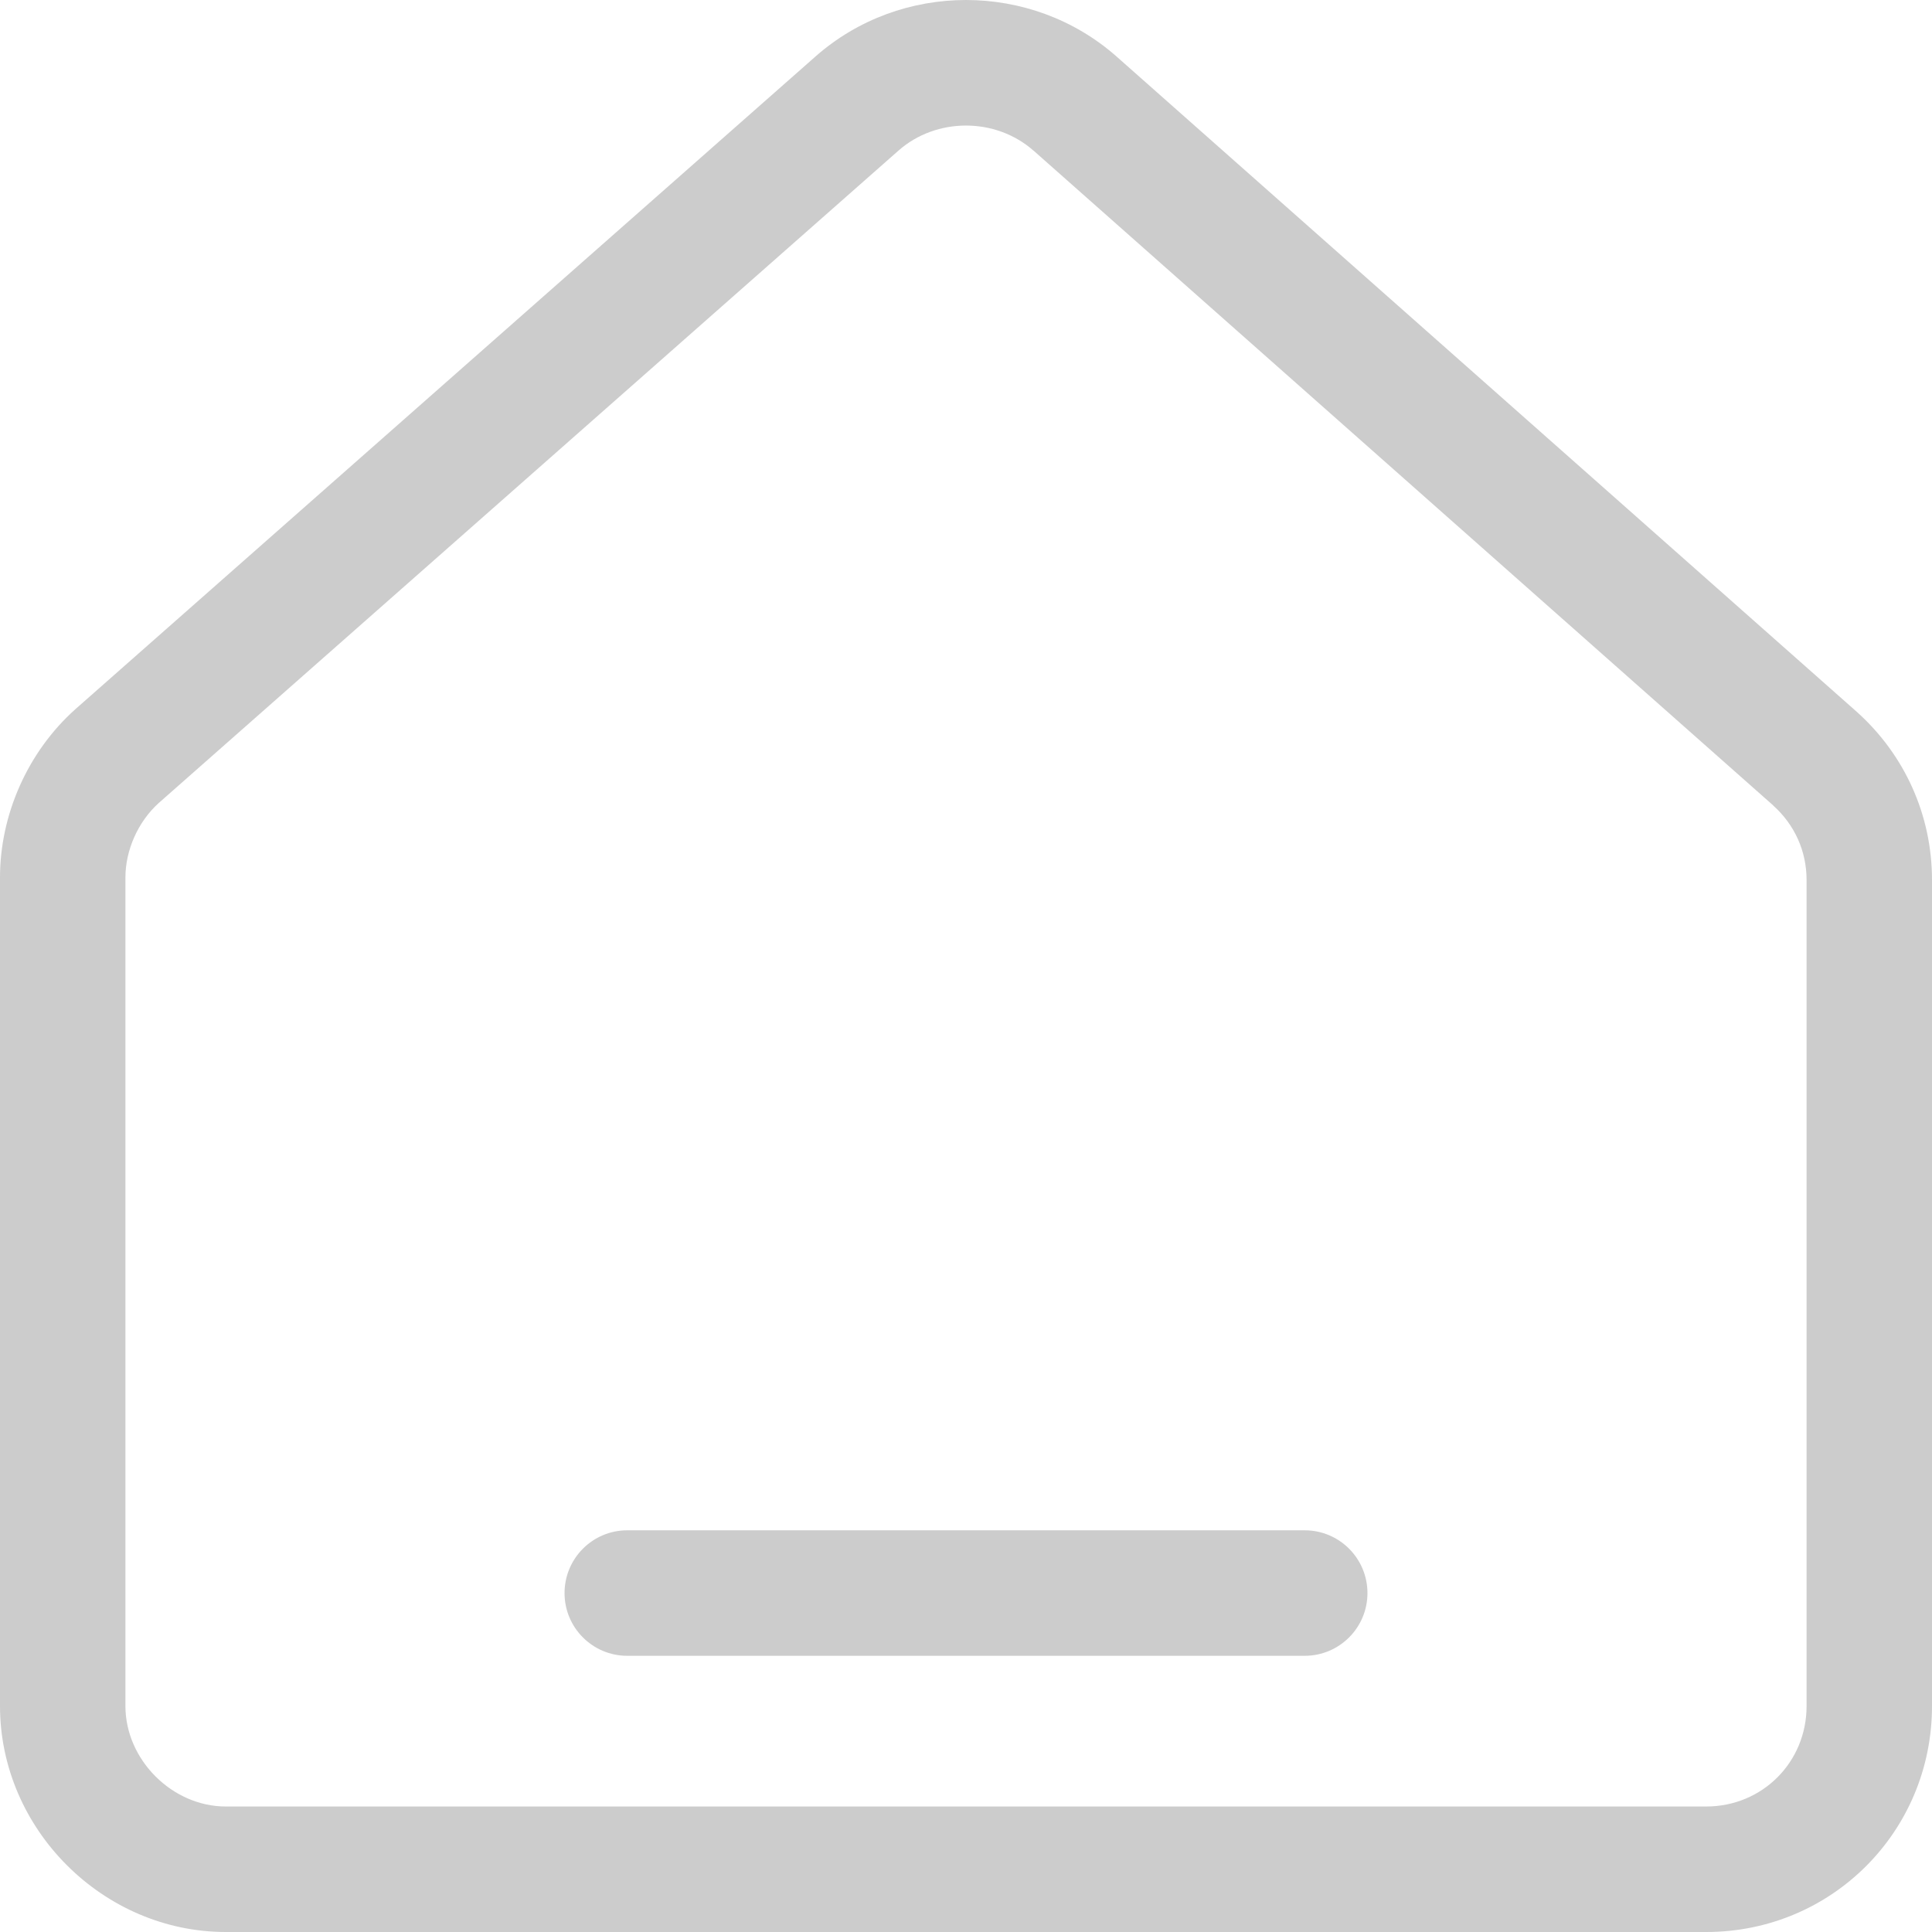
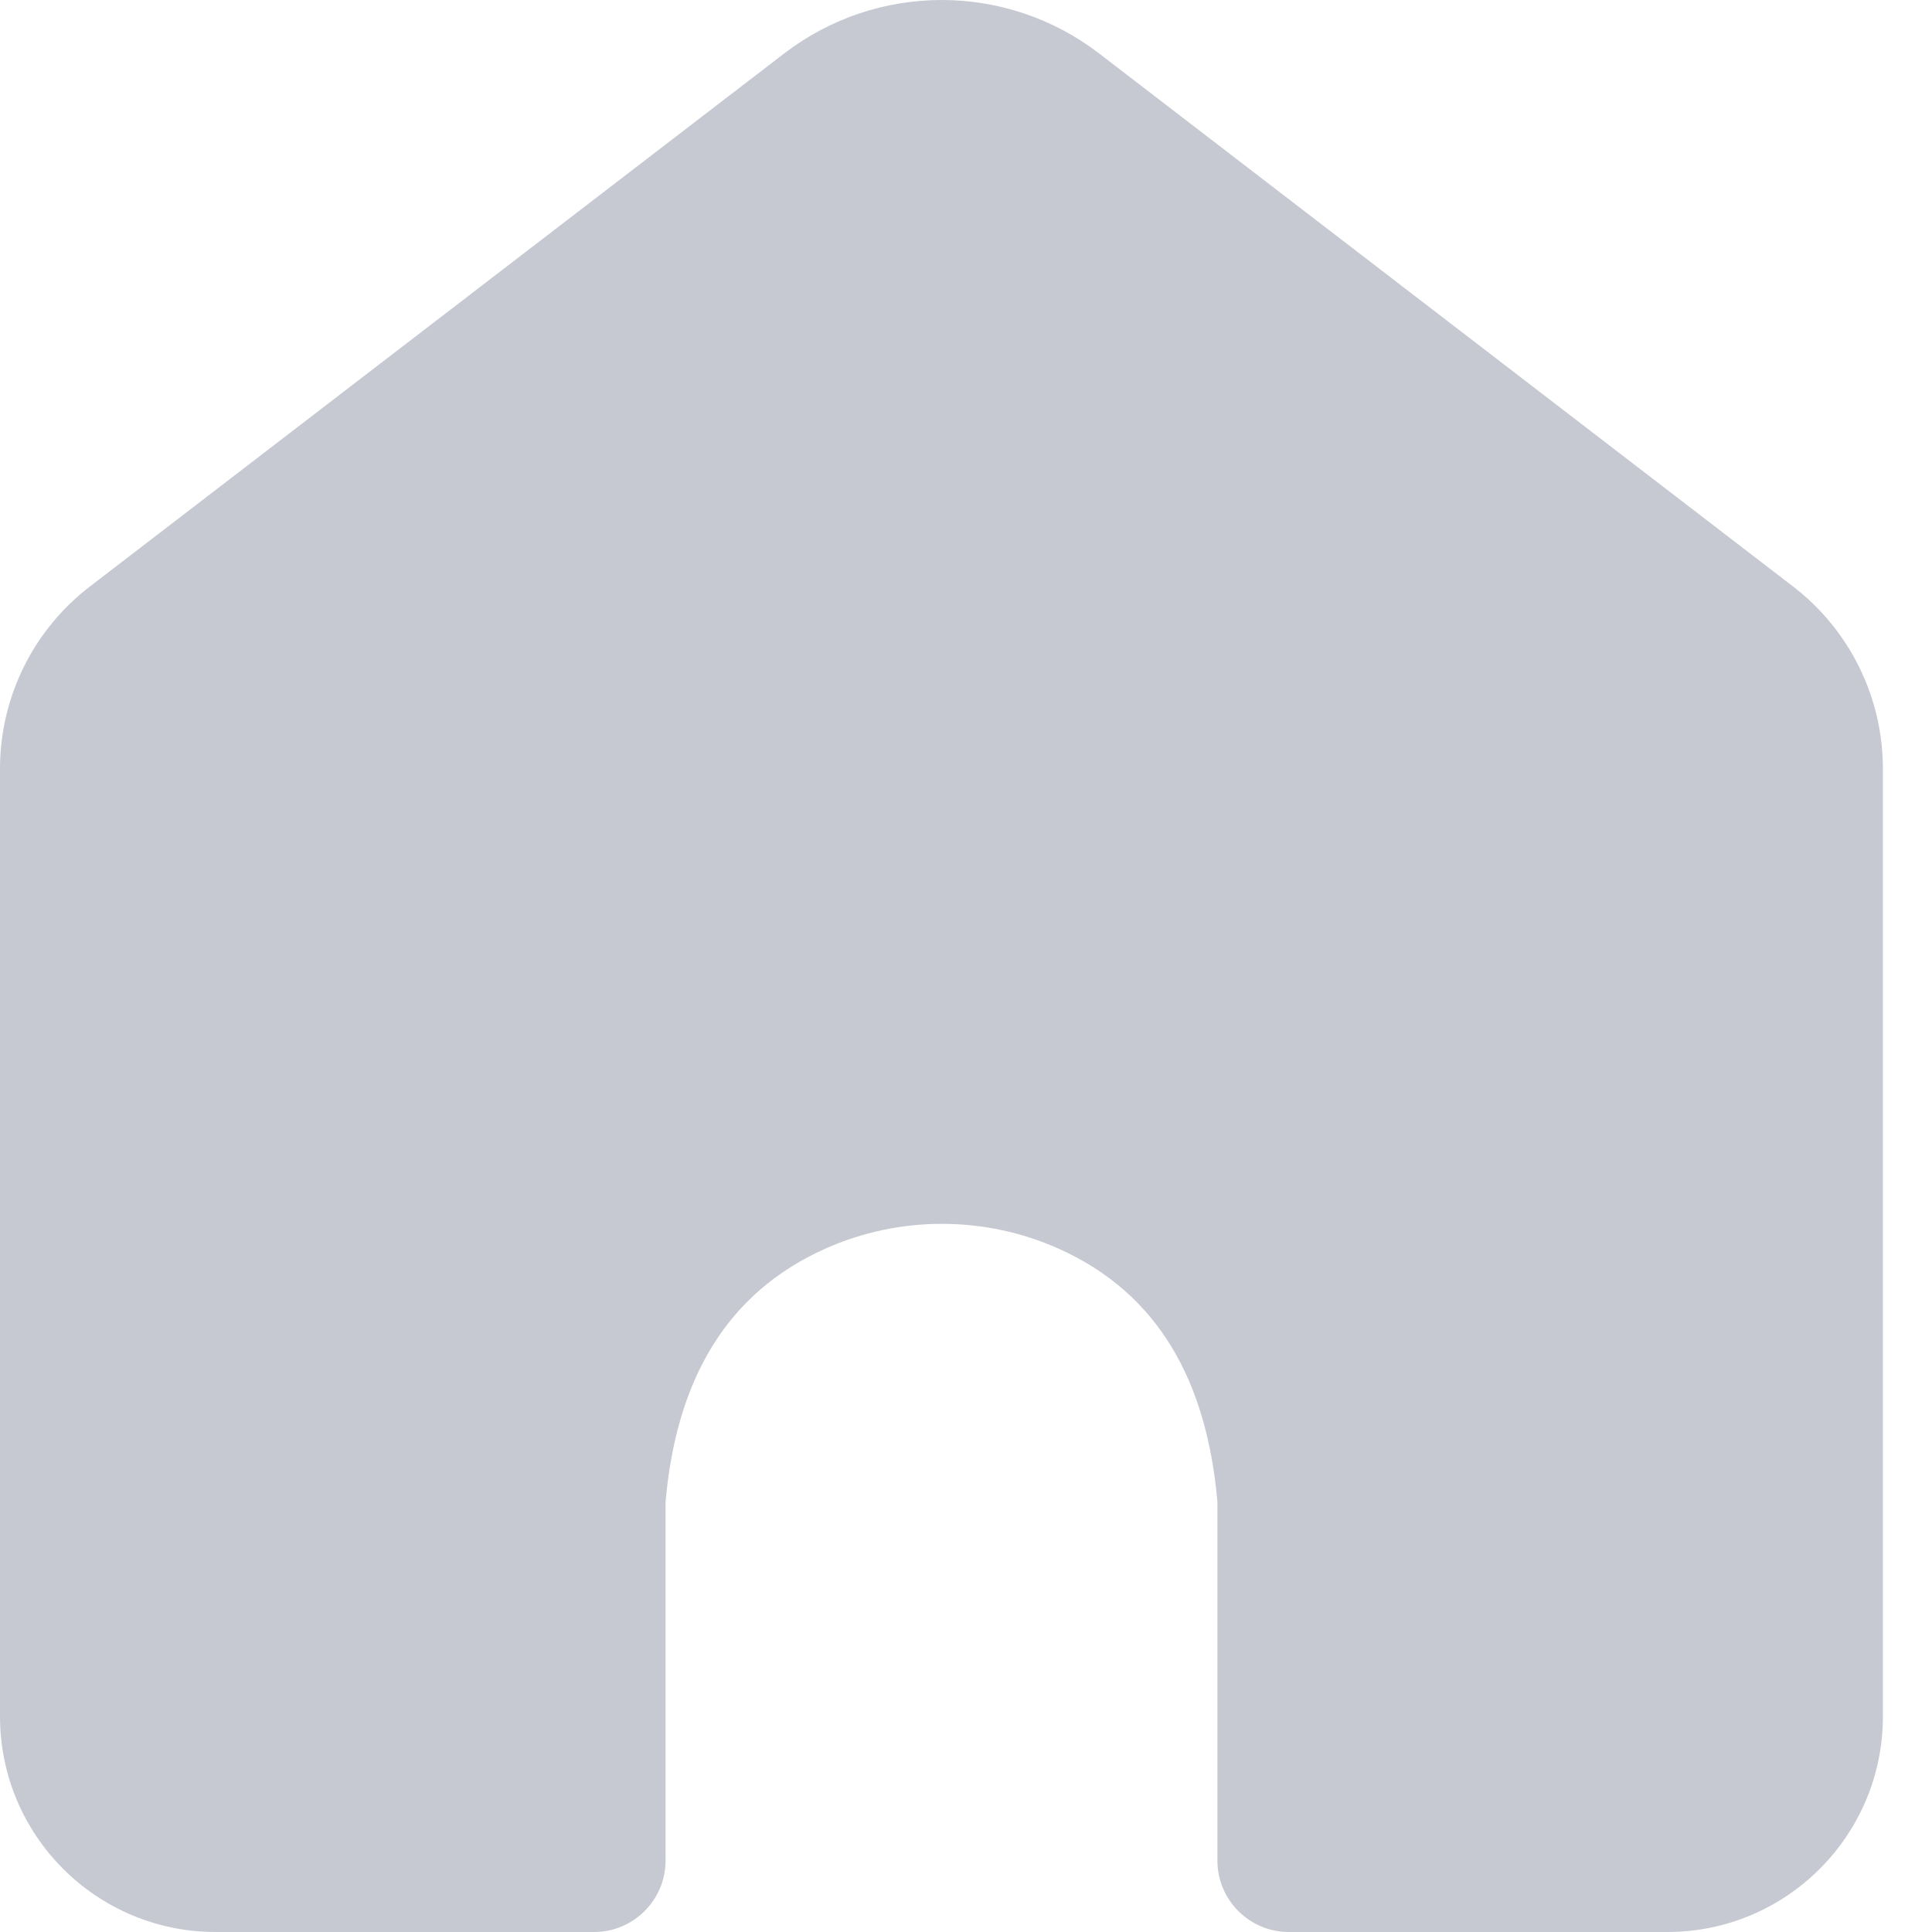
<svg xmlns="http://www.w3.org/2000/svg" width="24" height="24" viewBox="0 0 24 24" fill="none">
-   <path fill-rule="evenodd" clip-rule="evenodd" d="M11.161 1.871L1.971 9.976C1.713 10.209 1.558 10.563 1.558 10.901V21.193C1.558 21.86 2.139 22.441 2.805 22.441H21.195C21.892 22.441 22.442 21.891 22.442 21.193V10.932C22.442 10.572 22.293 10.245 22.028 10.007C22.027 10.006 22.027 10.005 22.026 10.004L12.839 1.871C12.839 1.871 12.839 1.871 12.838 1.871C12.368 1.456 11.631 1.456 11.161 1.871ZM13.87 0.702L23.065 8.842C23.657 9.372 24 10.121 24 10.932V21.193C24 22.752 22.753 24 21.195 24H2.805C1.278 24 0 22.721 0 21.193V10.901C0 10.121 0.343 9.341 0.935 8.811L10.13 0.702C11.19 -0.234 12.81 -0.234 13.87 0.702Z" fill="black" fill-opacity="0.2" />
-   <path fill-rule="evenodd" clip-rule="evenodd" d="M7.013 19.79C7.013 19.359 7.362 19.01 7.792 19.01H16.207C16.638 19.01 16.987 19.359 16.987 19.79C16.987 20.22 16.638 20.569 16.207 20.569H7.792C7.362 20.569 7.013 20.22 7.013 19.79Z" fill="black" fill-opacity="0.2" />
+   <path d="M1.115 7.287C0.412 7.827 0 8.663 0 9.549V21.322C0 22.801 1.199 24 2.679 24H7.38C7.87 24 8.268 23.602 8.268 23.112V18.654C8.401 17.146 9.021 16.061 10.253 15.511C11.173 15.1 12.234 15.1 13.154 15.513C14.393 16.068 14.992 17.164 15.123 18.654V23.112C15.123 23.603 15.521 24 16.011 24H20.712C22.191 24 23.39 22.801 23.39 21.322V9.549C23.39 8.663 22.978 7.827 22.276 7.287L13.656 0.666C12.502 -0.222 10.894 -0.222 9.739 0.666L1.115 7.287Z" fill="#C6C9D2" />
</svg>
